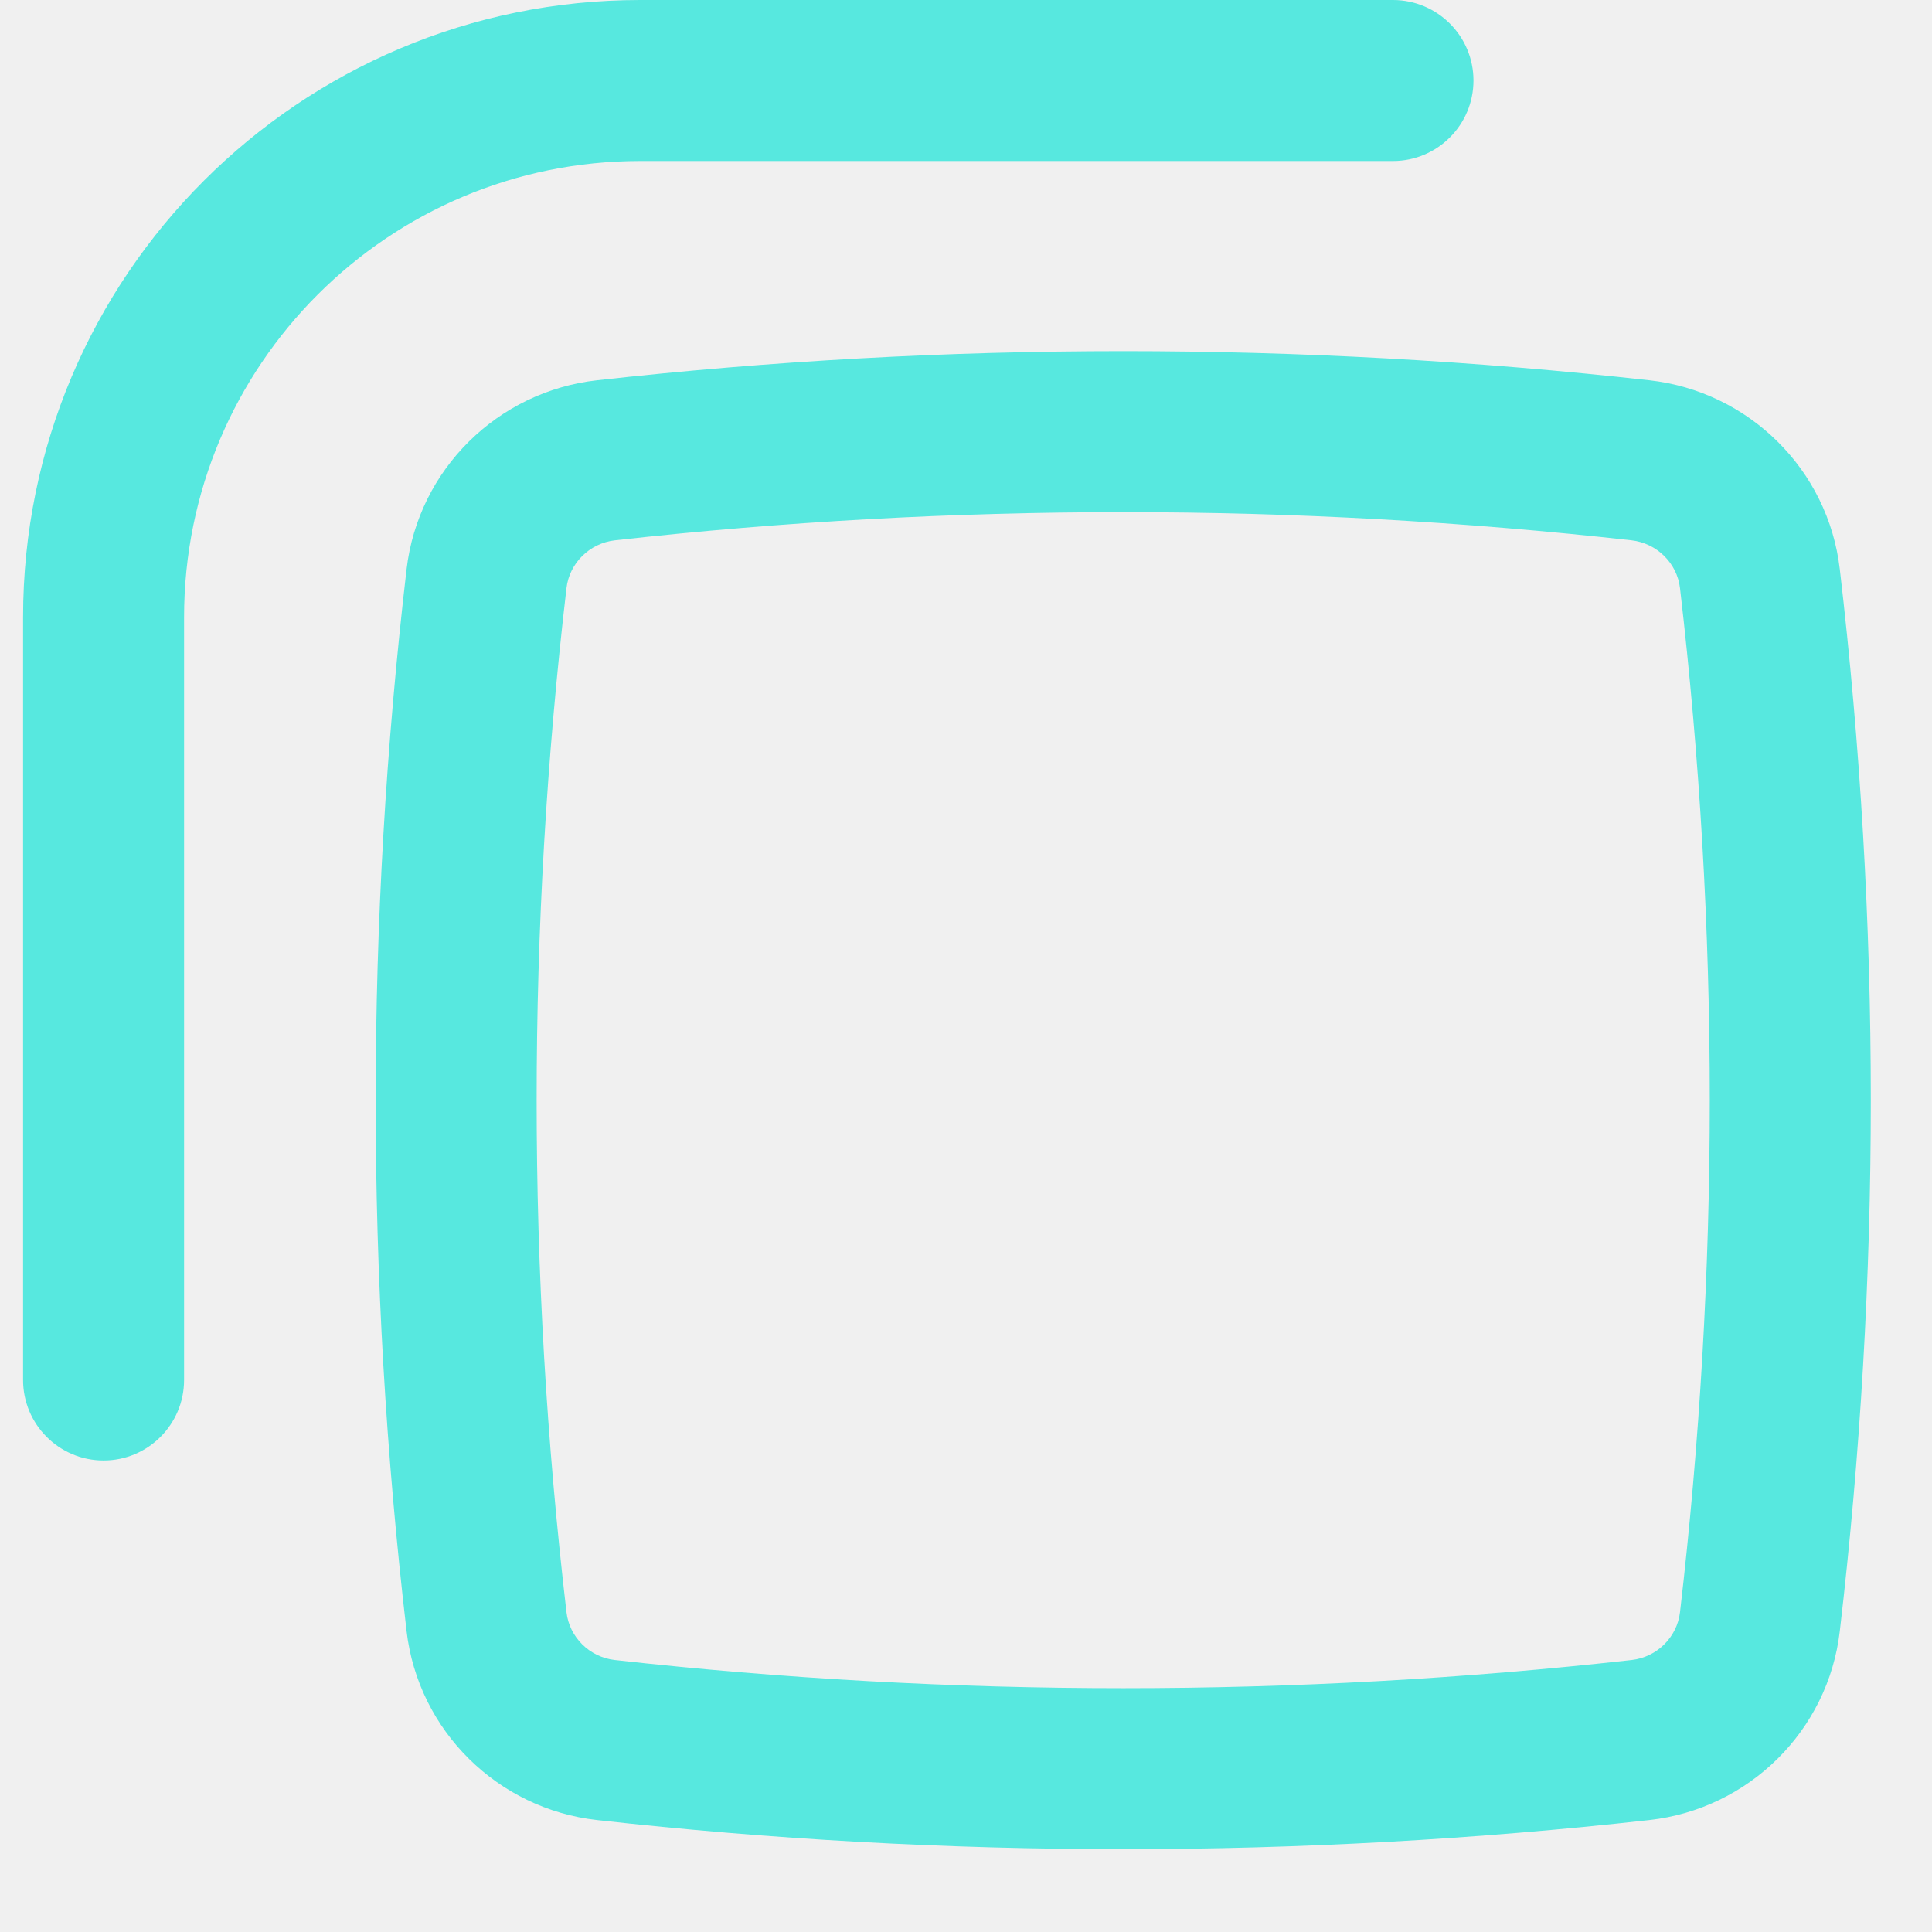
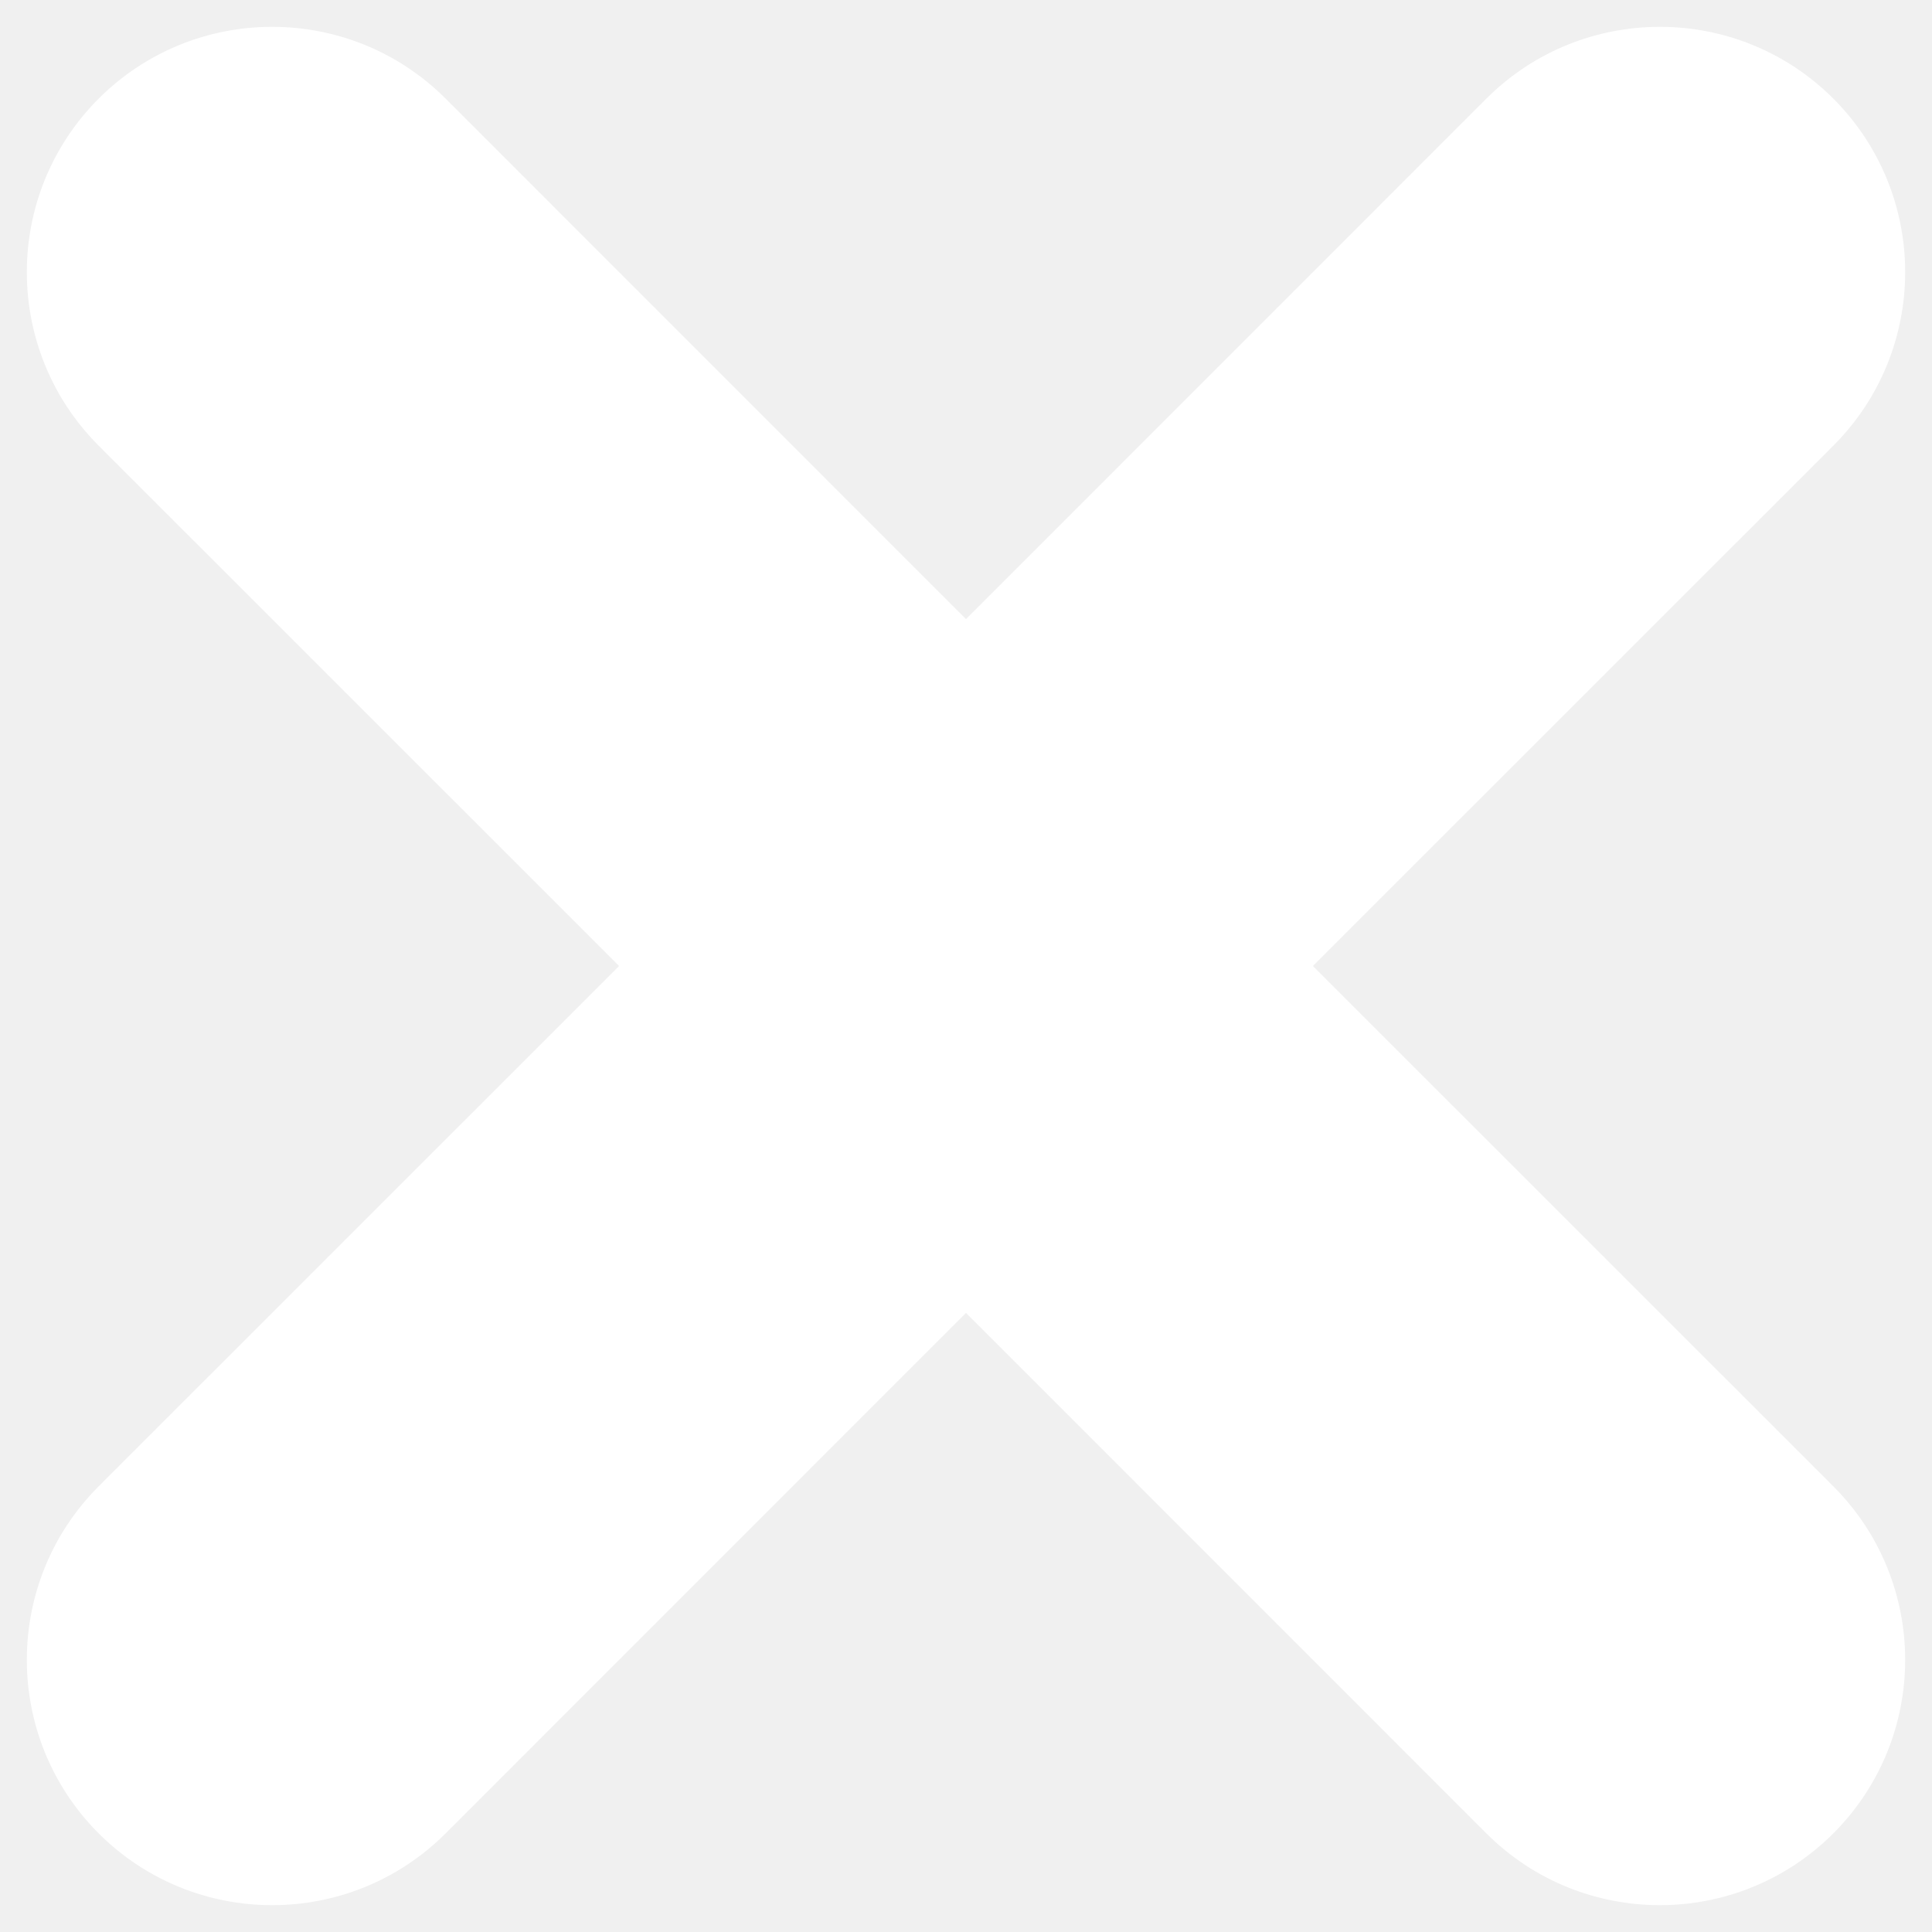
<svg xmlns="http://www.w3.org/2000/svg" width="18" height="18" viewBox="0 0 18 18" fill="none">
-   <path d="M5.965 0C2.789 0 0.215 2.574 0.215 5.75V12.857C0.215 13.271 0.551 13.607 0.965 13.607C1.379 13.607 1.715 13.271 1.715 12.857V5.75C1.715 3.403 3.618 1.5 5.965 1.5H12.978C13.392 1.5 13.728 1.164 13.728 0.75C13.728 0.336 13.392 0 12.978 0H5.965Z" fill="#57E8DF" />
-   <path fill-rule="evenodd" clip-rule="evenodd" d="M15.367 3.543C12.126 3.181 8.803 3.181 5.562 3.543C4.639 3.646 3.897 4.373 3.788 5.303C3.404 8.59 3.404 11.91 3.788 15.197C3.897 16.127 4.639 16.854 5.562 16.957C8.803 17.319 12.126 17.319 15.367 16.957C16.291 16.854 17.033 16.127 17.141 15.197C17.526 11.91 17.526 8.59 17.141 5.303C17.033 4.373 16.291 3.646 15.367 3.543ZM5.729 5.034C8.859 4.684 12.071 4.684 15.201 5.034C15.438 5.061 15.625 5.248 15.652 5.478C16.022 8.648 16.022 11.852 15.652 15.022C15.625 15.252 15.438 15.44 15.201 15.466C12.071 15.816 8.859 15.816 5.729 15.466C5.492 15.44 5.305 15.252 5.278 15.022C4.907 11.852 4.907 8.648 5.278 5.478C5.305 5.248 5.492 5.061 5.729 5.034Z" fill="#57E8DF" />
+   <path d="M17.081 4.152C17.973 3.259 17.973 1.812 17.081 0.919C16.188 0.027 14.741 0.027 13.848 0.919L9 5.768L4.152 0.919C3.259 0.027 1.812 0.027 0.919 0.919C0.027 1.812 0.027 3.259 0.919 4.152L5.768 9L0.919 13.848C0.027 14.741 0.027 16.188 0.919 17.081C1.812 17.973 3.259 17.973 4.152 17.081L9 12.232L13.848 17.081C14.741 17.973 16.188 17.973 17.081 17.081C17.973 16.188 17.973 14.741 17.081 13.848L12.232 9L17.081 4.152Z" fill="white" />
</svg>
